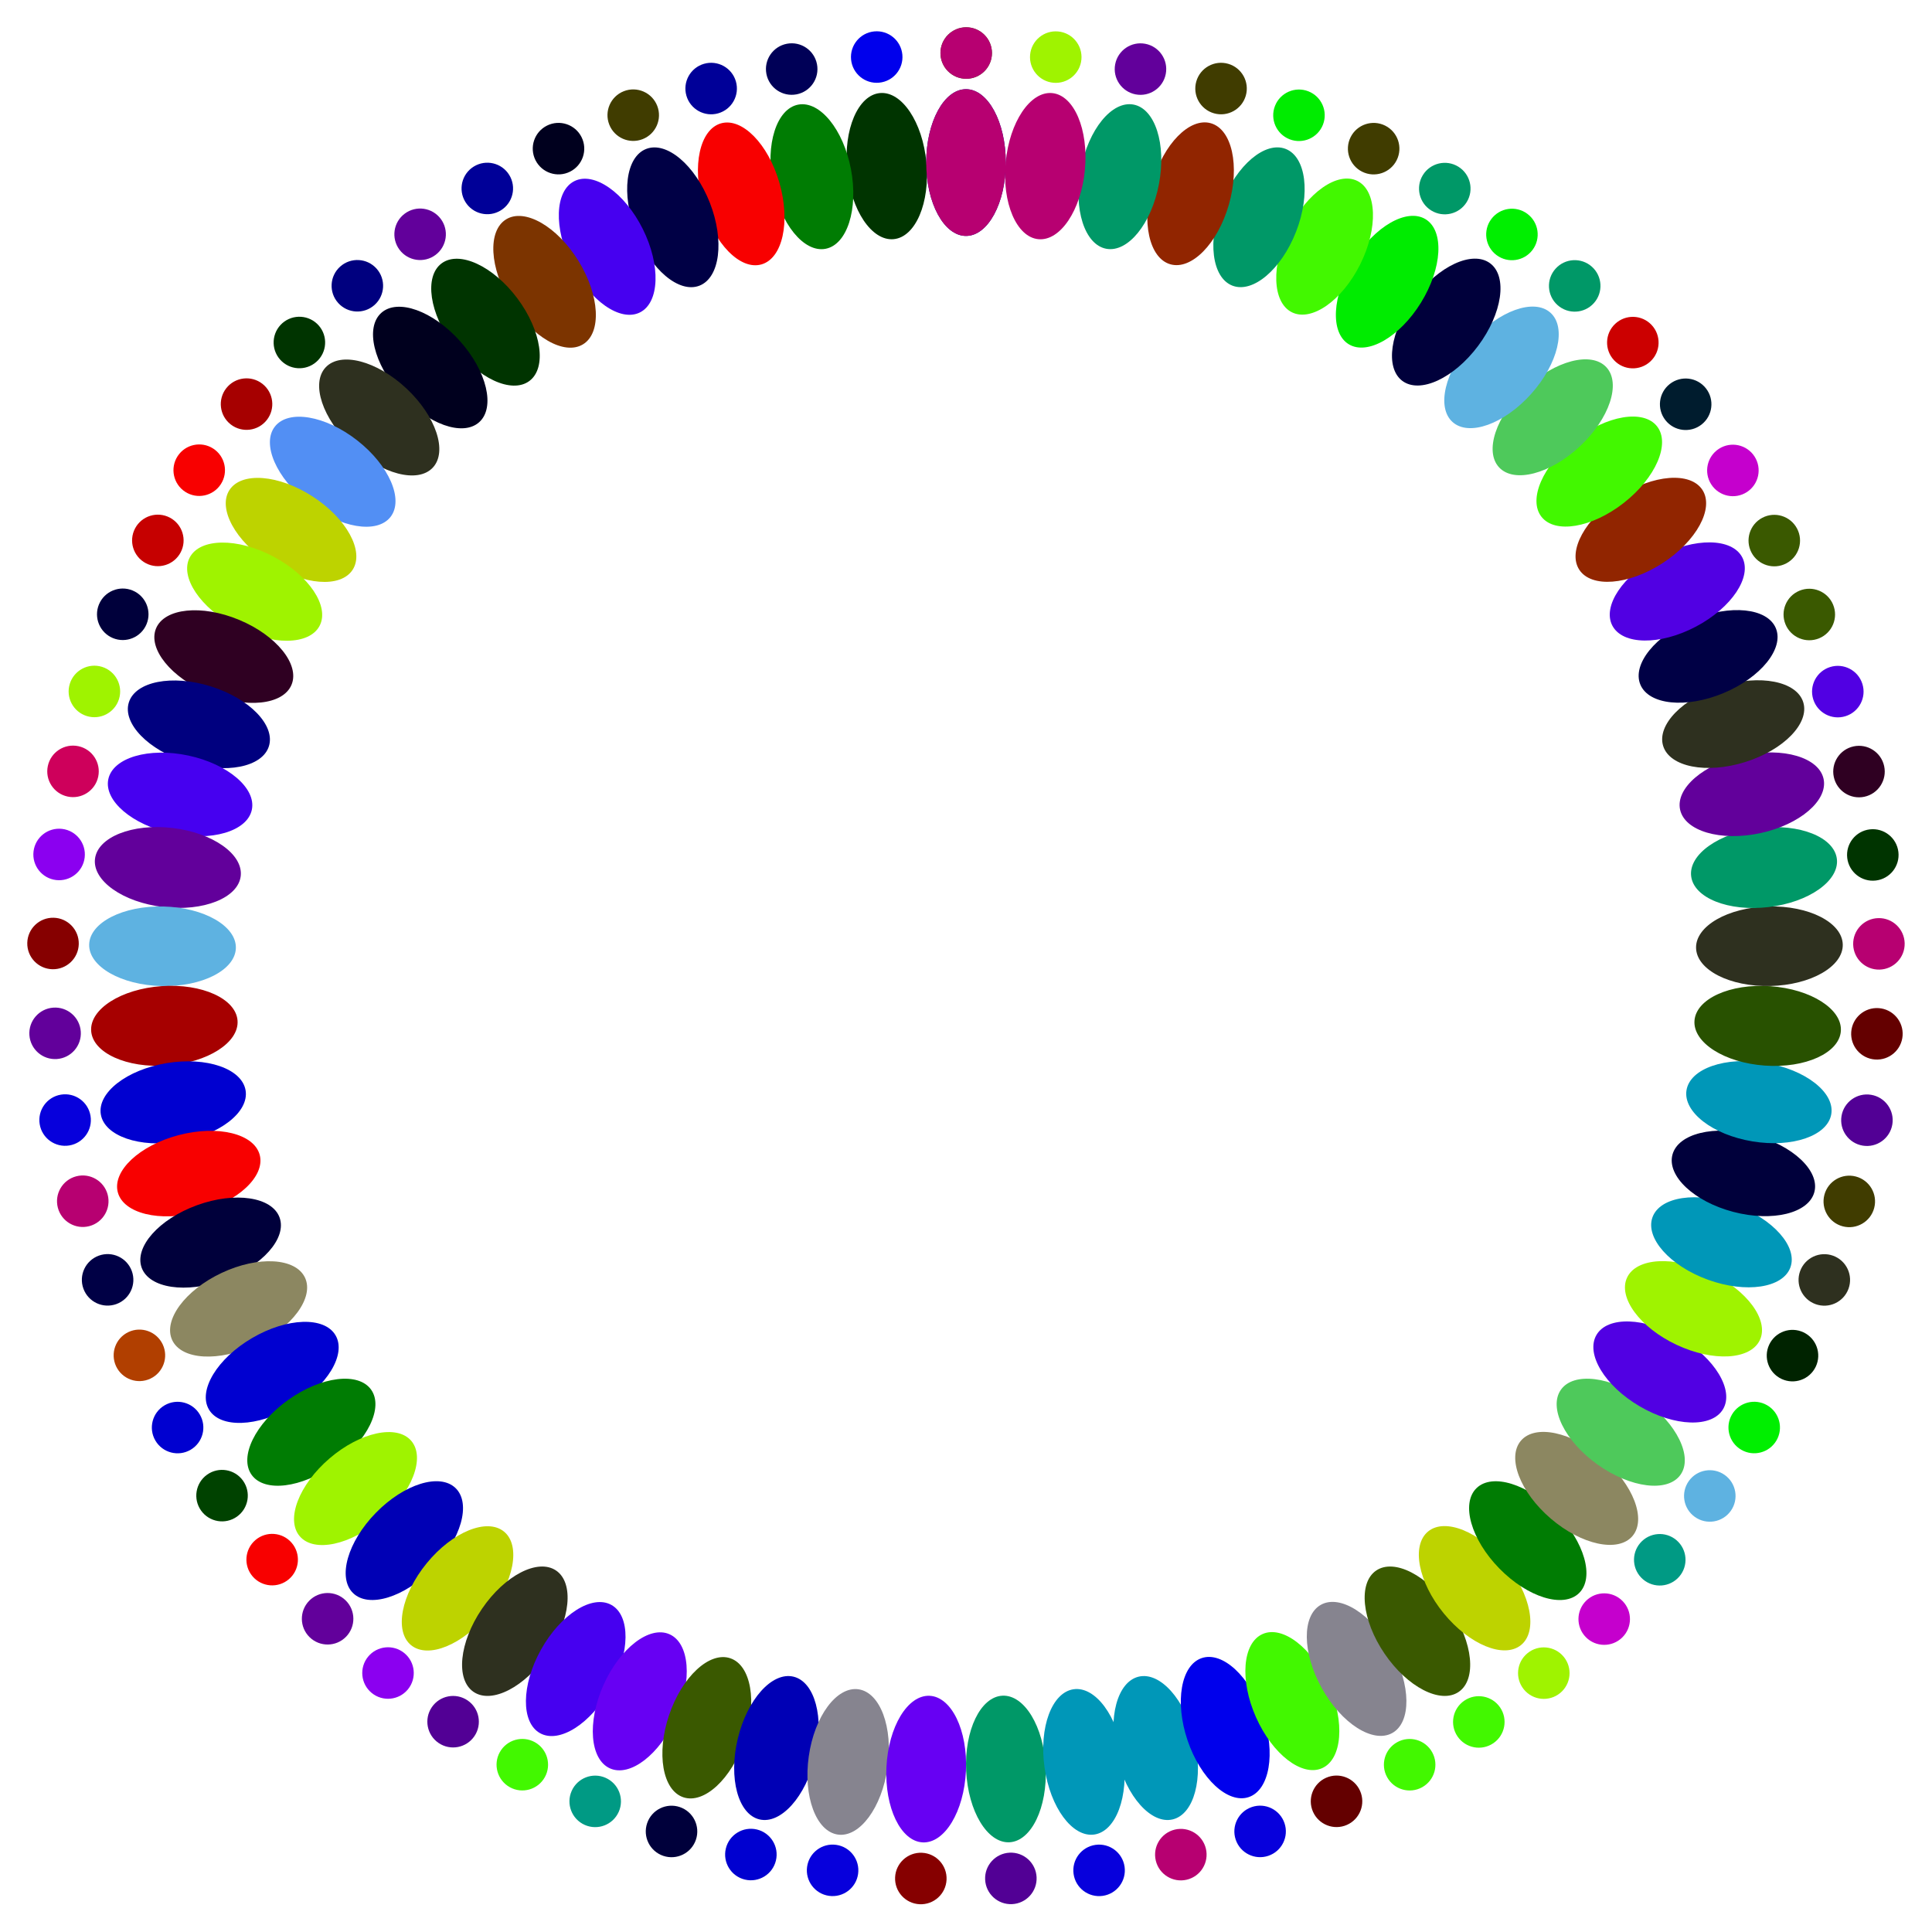
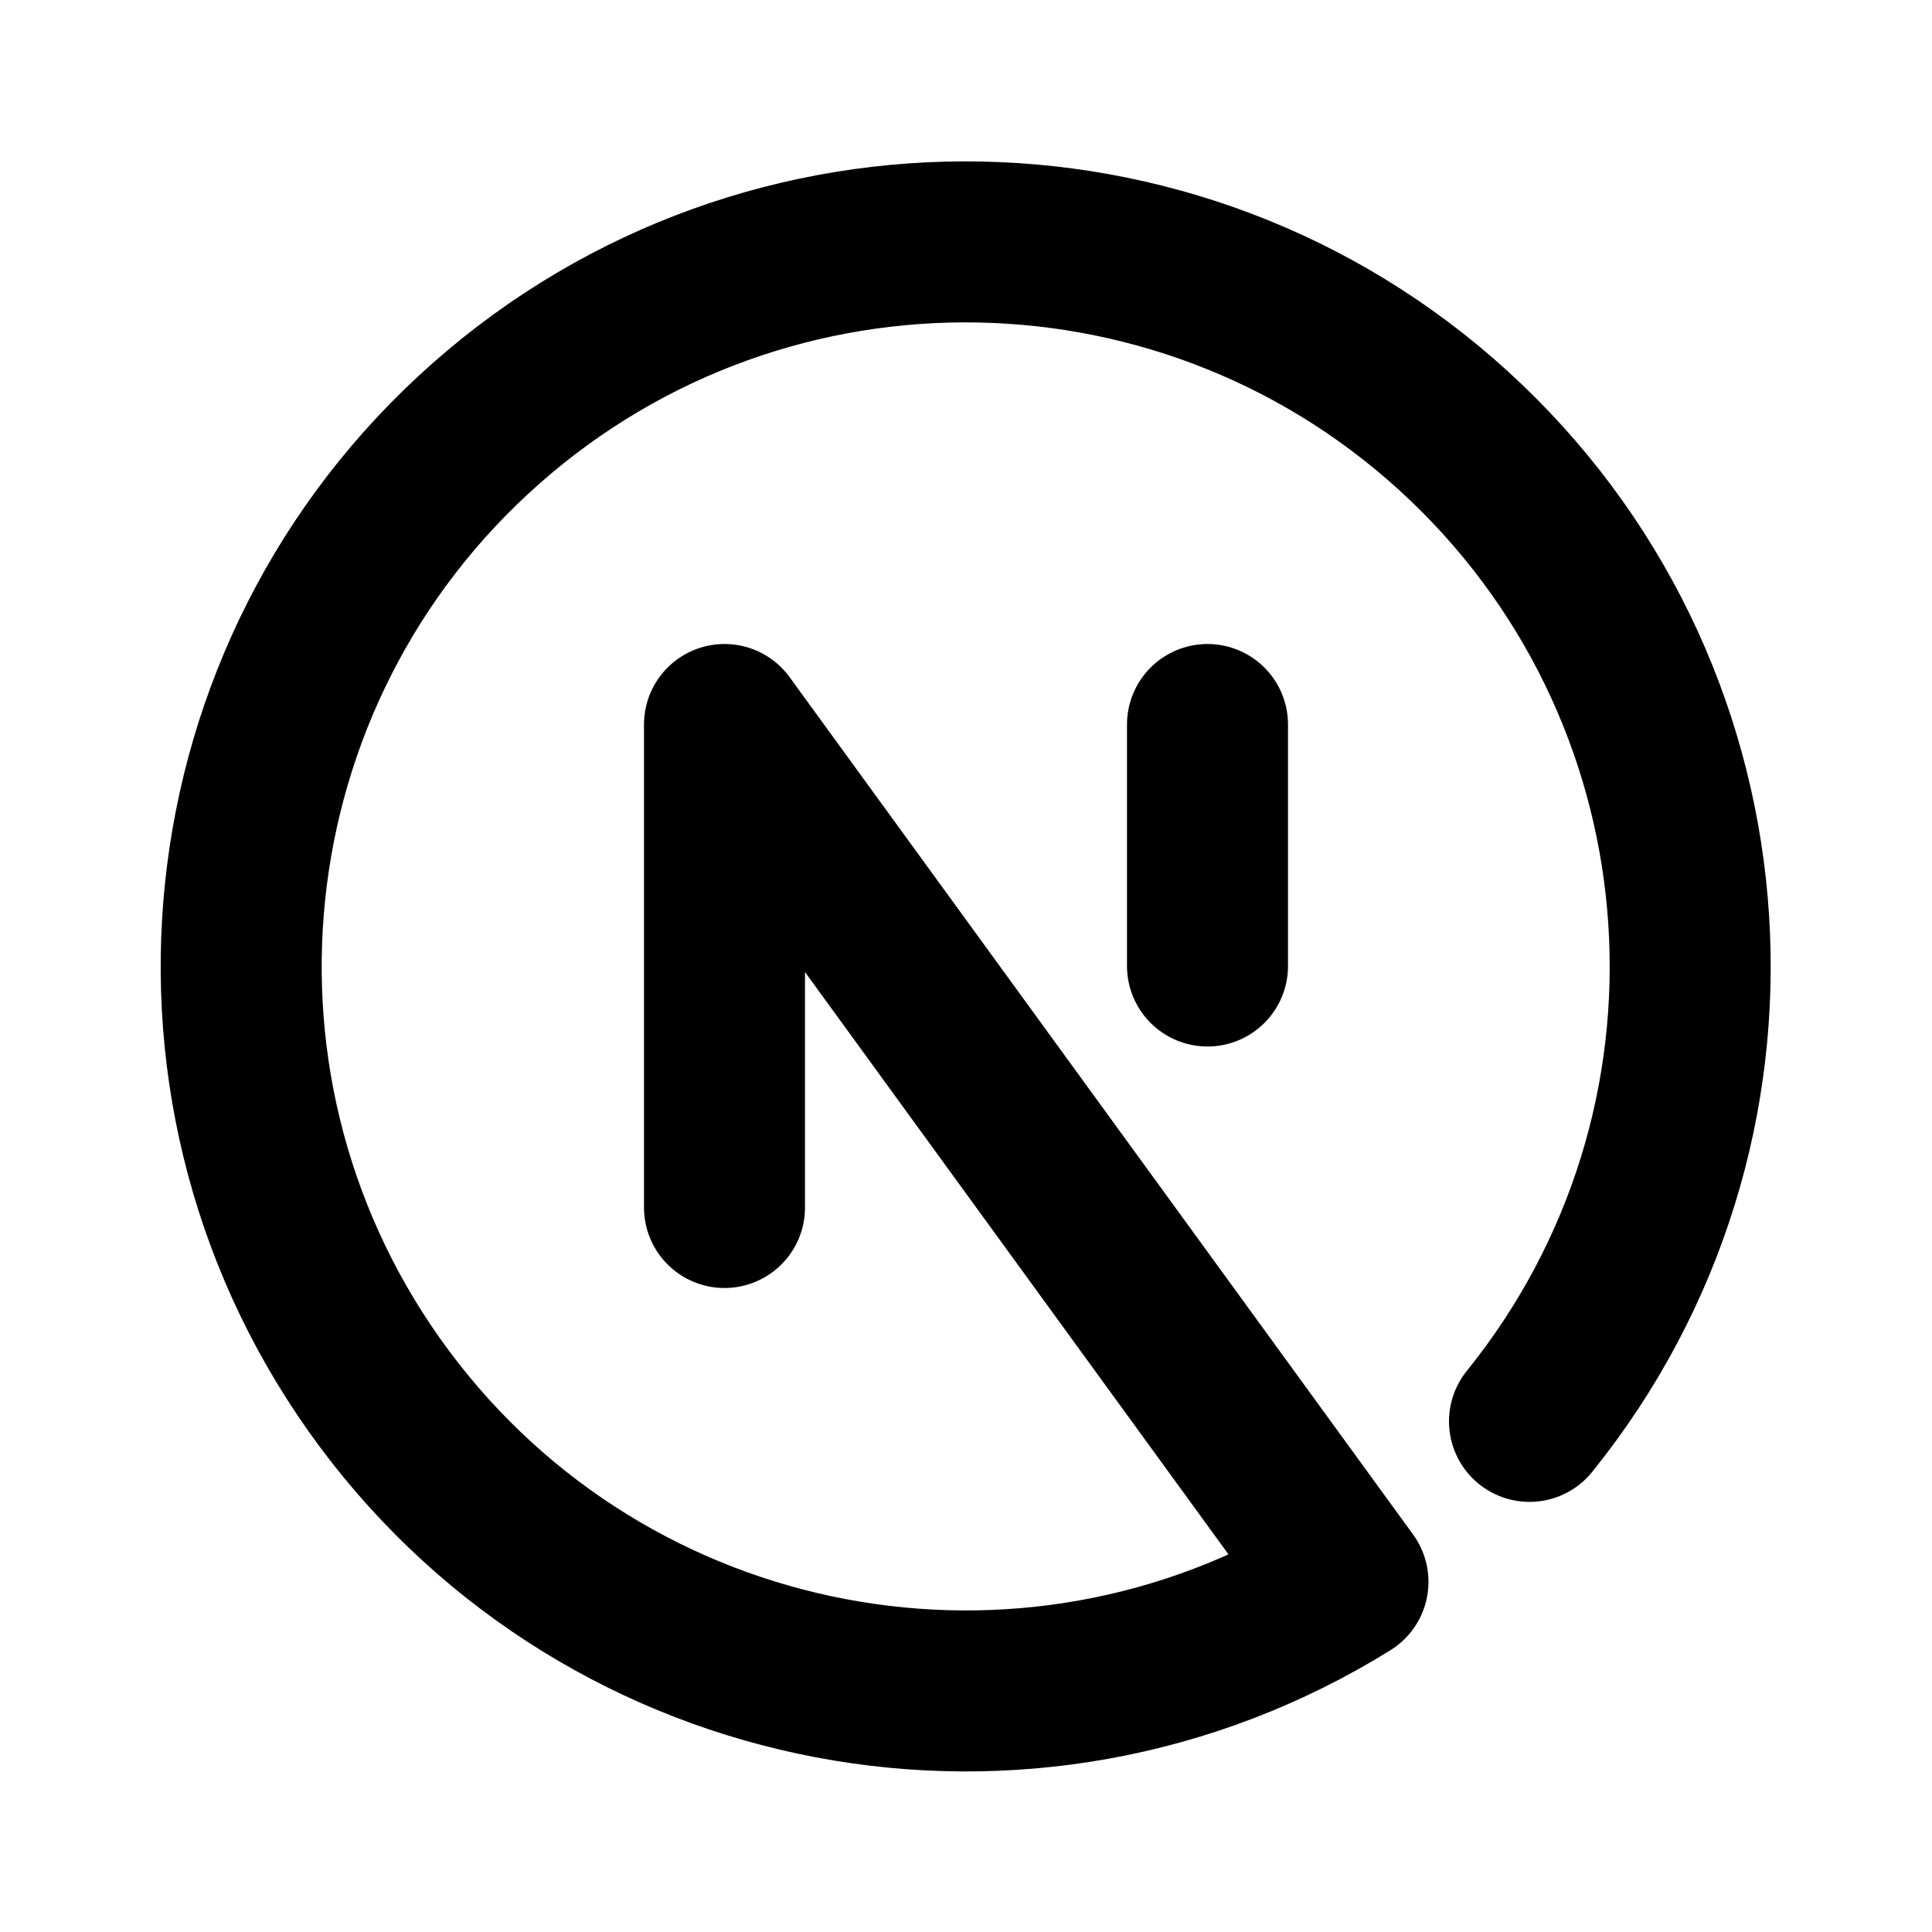
- <svg xmlns="http://www.w3.org/2000/svg" version="1.1" id="Layer_1" x="0px" y="0px" viewBox="0 0 1646.957 1646.506" enable-background="new 0 0 1646.957 1646.506" xml:space="preserve">
-   <g>
-     <circle fill="#3A5900" cx="823.655" cy="45.208" r="21.954" />
-     <ellipse fill="#000098" cx="823.476" cy="138.579" rx="33.918" ry="62.548" />
-     <ellipse transform="matrix(0.9956 -0.0938 0.0938 0.9956 -1.2709 70.2797)" fill="#0000EC" cx="747.359" cy="48.666" rx="21.954" ry="21.954" />
-     <ellipse transform="matrix(0.9956 -0.0938 0.0938 0.9956 -9.9498 71.4932)" fill="#003400" cx="755.935" cy="141.643" rx="33.918" ry="62.548" />
-     <ellipse transform="matrix(0.9825 -0.1862 0.1862 0.9825 0.8444 126.7063)" fill="#000057" cx="674.897" cy="58.858" rx="21.954" ry="21.954" />
-     <ellipse transform="matrix(0.9825 -0.1862 0.1862 0.9825 -15.9438 131.5166)" fill="#007C03" cx="692.109" cy="150.63" rx="33.918" ry="62.548" />
-     <ellipse transform="matrix(0.9611 -0.2763 0.2763 0.9611 2.7474 170.4462)" fill="#000098" cx="606.208" cy="75.474" rx="21.954" ry="21.954" />
-     <ellipse transform="matrix(0.9611 -0.2763 0.2763 0.9611 -21.0642 181.0238)" fill="#F80000" cx="631.838" cy="165.259" rx="33.918" ry="62.548" />
-     <ellipse transform="matrix(0.9317 -0.3632 0.3632 0.9317 1.1978 202.7563)" fill="#403C00" cx="539.813" cy="98.193" rx="21.954" ry="21.954" />
-     <ellipse transform="matrix(0.9317 -0.3632 0.3632 0.9317 -28.117 220.9567)" fill="#000045" cx="573.558" cy="185.253" rx="33.918" ry="62.548" />
-     <ellipse transform="matrix(0.895 -0.4461 0.4461 0.895 -6.5156 225.7052)" fill="#00001E" cx="476.095" cy="126.691" rx="21.954" ry="21.954" />
-     <ellipse transform="matrix(0.895 -0.4461 0.4461 0.895 -39.4731 253.0029)" fill="#4600F0" cx="517.591" cy="210.335" rx="33.918" ry="62.548" />
-     <ellipse transform="matrix(0.8513 -0.5246 0.5246 0.8513 -22.5149 241.8325)" fill="#000098" cx="415.426" cy="160.641" rx="21.954" ry="21.954" />
-     <ellipse transform="matrix(0.8513 -0.5246 0.5246 0.8513 -57.0066 279.2852)" fill="#7C3400" cx="464.261" cy="240.224" rx="33.918" ry="62.548" />
-     <ellipse transform="matrix(0.8012 -0.5983 0.5983 0.8012 -48.3124 253.9998)" fill="#62009B" cx="358.161" cy="199.719" rx="21.954" ry="21.954" />
-     <ellipse transform="matrix(0.8012 -0.5983 0.5983 0.8012 -82.0639 302.2338)" fill="#003400" cx="413.887" cy="274.638" rx="33.918" ry="62.548" />
-     <ellipse transform="matrix(0.7451 -0.6669 0.6669 0.7451 -84.818 265.2696)" fill="#00007F" cx="304.641" cy="243.601" rx="21.954" ry="21.954" />
-     <ellipse transform="matrix(0.7451 -0.6669 0.6669 0.7451 -115.4586 324.4773)" fill="#00001E" cx="366.781" cy="313.292" rx="33.918" ry="62.548" />
-     <ellipse transform="matrix(0.6833 -0.7302 0.7302 0.6833 -132.3552 278.8129)" fill="#003400" cx="255.196" cy="291.966" rx="21.954" ry="21.954" />
-     <ellipse transform="matrix(0.6833 -0.7302 0.7302 0.6833 -157.4775 348.7532)" fill="#2E301F" cx="323.251" cy="355.893" rx="33.918" ry="62.548" />
-     <ellipse transform="matrix(0.616 -0.7878 0.7878 0.616 -190.6719 297.8374)" fill="#A60000" cx="210.151" cy="344.487" rx="21.954" ry="21.954" />
-     <ellipse transform="matrix(0.616 -0.7878 0.7878 0.616 -207.8866 377.8347)" fill="#528FF4" cx="283.595" cy="402.143" rx="33.918" ry="62.548" />
-     <ellipse transform="matrix(0.5435 -0.8394 0.8394 0.5435 -258.9383 325.5234)" fill="#F80000" cx="169.828" cy="400.839" rx="21.954" ry="21.954" />
-     <ellipse transform="matrix(0.5435 -0.8394 0.8394 0.5435 -265.9313 414.4635)" fill="#BDD300" cx="248.107" cy="451.738" rx="33.918" ry="62.548" />
-     <ellipse transform="matrix(0.4662 -0.8847 0.8847 0.4662 -335.7327 364.9536)" fill="#C60000" cx="134.552" cy="460.681" rx="21.954" ry="21.954" />
-     <ellipse transform="matrix(0.4662 -0.8847 0.8847 0.4662 -330.3303 461.2792)" fill="#9FF300" cx="217.073" cy="504.367" rx="33.918" ry="62.548" />
-     <ellipse transform="matrix(0.3843 -0.9232 0.9232 0.3843 -419.0193 419.024)" fill="#00003B" cx="104.646" cy="523.664" rx="21.954" ry="21.954" />
-     <ellipse transform="matrix(0.3843 -0.9232 0.9232 0.3843 -399.2682 520.7361)" fill="#2F0022" cx="190.778" cy="559.712" rx="33.918" ry="62.548" />
-     <ellipse transform="matrix(0.2984 -0.9545 0.9545 0.2984 -506.1359 490.3273)" fill="#9FF300" cx="80.436" cy="589.42" rx="21.954" ry="21.954" />
-     <ellipse transform="matrix(0.2984 -0.9545 0.9545 0.2984 -470.3976 595.0017)" fill="#00007F" cx="169.501" cy="617.449" rx="33.918" ry="62.548" />
-     <ellipse transform="matrix(0.209 -0.9779 0.9779 0.209 -593.8072 581.0092)" fill="#CE005B" cx="62.249" cy="657.568" rx="21.954" ry="21.954" />
-     <ellipse transform="matrix(0.209 -0.9779 0.9779 0.209 -540.8653 685.8394)" fill="#4600F0" cx="153.521" cy="677.257" rx="33.918" ry="62.548" />
-     <ellipse transform="matrix(0.117 -0.9931 0.9931 0.117 -678.9127 693.2331)" fill="#8B00F0" cx="50.405" cy="728.424" rx="21.954" ry="21.954" />
-     <ellipse transform="matrix(0.117 -0.9931 0.9931 0.117 -608.082 795.1097)" fill="#62009B" cx="143.114" cy="739.529" rx="33.918" ry="62.548" />
-     <ellipse transform="matrix(0.0235 -0.9997 0.9997 0.0235 -759.9011 830.5895)" fill="#860000" cx="45.218" cy="804.279" rx="21.954" ry="21.954" />
-     <ellipse transform="matrix(0.0235 -0.9997 0.9997 0.0235 -671.1235 926.2211)" fill="#5EB2E1" cx="138.559" cy="806.65" rx="33.918" ry="62.548" />
-     <ellipse transform="matrix(0.9975 -0.0704 0.0704 0.9975 -61.8873 5.4894)" fill="#62009B" cx="46.948" cy="880.894" rx="21.954" ry="21.954" />
-     <ellipse transform="matrix(0.9975 -0.0704 0.0704 0.9975 -61.2062 12.0302)" fill="#A60000" cx="140.1" cy="874.5" rx="62.548" ry="33.918" />
-     <ellipse transform="matrix(0.9866 -0.1633 0.1633 0.9866 -155.1546 21.8735)" fill="#0700DC" cx="55.485" cy="954.783" rx="21.954" ry="21.954" />
-     <ellipse transform="matrix(0.9866 -0.1633 0.1633 0.9866 -151.4573 36.7173)" fill="#0000D0" cx="147.632" cy="939.713" rx="62.548" ry="33.918" />
-     <ellipse transform="matrix(0.9672 -0.2541 0.2541 0.9672 -257.8463 51.5182)" fill="#B70071" cx="70.524" cy="1023.983" rx="21.954" ry="21.954" />
-     <ellipse transform="matrix(0.9672 -0.2541 0.2541 0.9672 -248.8982 73.7011)" fill="#F80000" cx="160.877" cy="1000.433" rx="62.548" ry="33.918" />
-     <ellipse transform="matrix(0.9398 -0.3418 0.3418 0.9398 -367.3872 97.0726)" fill="#000045" cx="91.748" cy="1090.988" rx="21.954" ry="21.954" />
-     <ellipse transform="matrix(0.9398 -0.3418 0.3418 0.9398 -351.2465 125.1744)" fill="#00003B" cx="179.556" cy="1059.24" rx="62.548" ry="33.918" />
-     <ellipse transform="matrix(0.9048 -0.4258 0.4258 0.9048 -480.6516 160.5664)" fill="#B13F00" cx="118.831" cy="1155.411" rx="21.954" ry="21.954" />
-     <ellipse transform="matrix(0.9048 -0.4258 0.4258 0.9048 -455.7441 192.8027)" fill="#8C8761" cx="203.392" cy="1115.816" rx="62.548" ry="33.918" />
-     <ellipse transform="matrix(0.8629 -0.5054 0.5054 0.8629 -594.299 243.4368)" fill="#0000D0" cx="151.449" cy="1216.876" rx="21.954" ry="21.954" />
-     <ellipse transform="matrix(0.8629 -0.5054 0.5054 0.8629 -559.4608 277.7531)" fill="#0000D0" cx="232.105" cy="1169.835" rx="62.548" ry="33.918" />
-     <ellipse transform="matrix(0.8143 -0.5804 0.5804 0.8143 -704.8655 346.5719)" fill="#004200" cx="189.276" cy="1275.024" rx="21.954" ry="21.954" />
-     <ellipse transform="matrix(0.8143 -0.5804 0.5804 0.8143 -659.3619 380.7281)" fill="#007C03" cx="265.415" cy="1220.978" rx="62.548" ry="33.918" />
-     <ellipse transform="matrix(0.7597 -0.6503 0.6503 0.7597 -808.8142 470.3538)" fill="#F80000" cx="231.987" cy="1329.512" rx="21.954" ry="21.954" />
-     <ellipse transform="matrix(0.7597 -0.6503 0.6503 0.7597 -752.3443 501.9973)" fill="#9FF300" cx="303.036" cy="1268.929" rx="62.548" ry="33.918" />
-     <ellipse transform="matrix(0.6992 -0.7149 0.7149 0.6992 -902.5532 614.6831)" fill="#62009B" cx="279.261" cy="1380.007" rx="21.954" ry="21.954" />
-     <ellipse transform="matrix(0.6992 -0.7149 0.7149 0.6992 -835.2498 641.4106)" fill="#0000B5" cx="344.678" cy="1313.382" rx="62.548" ry="33.918" />
-     <ellipse transform="matrix(0.6333 -0.7739 0.7739 0.6333 -982.4381 778.9724)" fill="#8B00F0" cx="330.774" cy="1426.182" rx="21.954" ry="21.954" />
-     <ellipse transform="matrix(0.6333 -0.7739 0.7739 0.6333 -904.8679 798.3849)" fill="#BDD300" cx="390.044" cy="1354.034" rx="62.548" ry="33.918" />
-     <ellipse transform="matrix(0.5621 -0.8271 0.8271 0.5621 -1044.778 962.1038)" fill="#520095" cx="386.199" cy="1467.715" rx="21.954" ry="21.954" />
-     <ellipse transform="matrix(0.5621 -0.8271 0.8271 0.5621 -957.9446 971.8627)" fill="#2E301F" cx="438.832" cy="1390.592" rx="62.548" ry="33.918" />
-     <ellipse transform="matrix(0.486 -0.874 0.874 0.486 -1085.863 1162.353)" fill="#42F800" cx="445.201" cy="1504.284" rx="21.954" ry="21.954" />
-     <ellipse transform="matrix(0.486 -0.874 0.874 0.486 -991.2133 1160.243)" fill="#4600F0" cx="490.732" cy="1422.766" rx="62.548" ry="33.918" />
-     <ellipse transform="matrix(0.4052 -0.9142 0.9142 0.4052 -1102.037 1377.295)" fill="#009A84" cx="507.433" cy="1535.563" rx="21.954" ry="21.954" />
-     <ellipse transform="matrix(0.4052 -0.9142 0.9142 0.4052 -1001.46 1361.299)" fill="#6700F3" cx="545.428" cy="1450.272" rx="62.548" ry="33.918" />
-     <ellipse transform="matrix(0.3202 -0.9473 0.9473 0.3202 -1089.822 1603.702)" fill="#00003B" cx="572.531" cy="1561.227" rx="21.954" ry="21.954" />
-     <ellipse transform="matrix(0.3202 -0.9473 0.9473 0.3202 -985.6392 1572.093)" fill="#3A5900" cx="602.598" cy="1472.829" rx="62.548" ry="33.918" />
-     <ellipse transform="matrix(0.2316 -0.9728 0.9728 0.2316 -1046.106 1837.476)" fill="#0000D0" cx="640.117" cy="1580.951" rx="21.954" ry="21.954" />
-     <ellipse transform="matrix(0.2316 -0.9728 0.9728 0.2316 -941.0336 1788.921)" fill="#0000B5" cx="661.917" cy="1490.16" rx="62.548" ry="33.918" />
-     <ellipse transform="matrix(0.1402 -0.9901 0.9901 0.1402 -968.3827 2073.638)" fill="#0700DC" cx="709.802" cy="1594.41" rx="21.954" ry="21.954" />
-     <ellipse transform="matrix(0.1402 -0.9901 0.9901 0.1402 -865.4637 2007.311)" fill="#86848F" cx="723.07" cy="1501.986" rx="62.548" ry="33.918" />
-     <ellipse transform="matrix(0.047 -0.9989 0.9989 0.047 -851.4475 2310.163)" fill="#860000" cx="784.938" cy="1601.29" rx="21.954" ry="21.954" />
-     <ellipse transform="matrix(0.047 -0.9989 0.9989 0.047 -753.9419 2225.84)" fill="#6700F3" cx="789.5" cy="1508.03" rx="62.548" ry="33.918" />
-     <ellipse transform="matrix(0.9989 -0.047 0.047 0.9989 -74.2487 42.2315)" fill="#520095" cx="861.659" cy="1601.298" rx="21.954" ry="21.954" />
-     <ellipse transform="matrix(0.9989 -0.047 0.047 0.9989 -69.8729 41.931)" fill="#009867" cx="857.452" cy="1508.022" rx="33.918" ry="62.548" />
-     <ellipse transform="matrix(0.9901 -0.1402 0.1402 0.9901 -214.3086 147.1302)" fill="#0700DC" cx="936.975" cy="1594.435" rx="21.954" ry="21.954" />
-     <ellipse transform="matrix(0.9901 -0.1402 0.1402 0.9901 -201.4699 144.4056)" fill="#0097B8" cx="924.059" cy="1501.961" rx="33.918" ry="62.548" />
-     <ellipse transform="matrix(0.9728 -0.2316 0.2316 0.9728 -338.8187 276.1604)" fill="#B70071" cx="1006.662" cy="1580.992" rx="21.954" ry="21.954" />
-     <ellipse transform="matrix(0.9728 -0.2316 0.2316 0.9728 -318.3537 268.72)" fill="#0097B8" cx="985.209" cy="1490.118" rx="33.918" ry="62.548" />
-     <ellipse transform="matrix(0.9473 -0.3202 0.3202 0.9473 -443.3688 426.1843)" fill="#0700DC" cx="1074.253" cy="1561.284" rx="21.954" ry="21.954" />
-     <ellipse transform="matrix(0.9473 -0.3202 0.3202 0.9473 -416.5921 412.0046)" fill="#0000EC" cx="1044.524" cy="1472.772" rx="33.918" ry="62.548" />
-     <ellipse transform="matrix(0.9142 -0.4052 0.4052 0.9142 -524.4951 593.3477)" fill="#640000" cx="1139.357" cy="1535.635" rx="21.954" ry="21.954" />
-     <ellipse transform="matrix(0.9142 -0.4052 0.4052 0.9142 -493.1088 570.7575)" fill="#42F800" cx="1101.688" cy="1450.199" rx="33.918" ry="62.548" />
-     <ellipse transform="matrix(0.874 -0.486 0.486 0.874 -579.6427 773.5137)" fill="#42F800" cx="1201.596" cy="1504.37" rx="21.954" ry="21.954" />
-     <ellipse transform="matrix(0.874 -0.486 0.486 0.874 -545.6423 741.2439)" fill="#86848F" cx="1156.377" cy="1422.679" rx="33.918" ry="62.548" />
-     <ellipse transform="matrix(0.8271 -0.5621 0.5621 0.8271 -607.0693 962.4462)" fill="#42F800" cx="1260.606" cy="1467.815" rx="21.954" ry="21.954" />
-     <ellipse transform="matrix(0.8271 -0.5621 0.5621 0.8271 -572.6558 919.6541)" fill="#3A5900" cx="1208.268" cy="1390.491" rx="33.918" ry="62.548" />
-     <ellipse transform="matrix(0.7739 -0.6333 0.6333 0.7739 -605.7234 1155.92)" fill="#9FF300" cx="1316.041" cy="1426.295" rx="21.954" ry="21.954" />
-     <ellipse transform="matrix(0.7739 -0.6333 0.6333 0.7739 -573.2274 1102.196)" fill="#BDD300" cx="1257.047" cy="1353.921" rx="33.918" ry="62.548" />
-     <ellipse transform="matrix(0.7149 -0.6992 0.6992 0.7149 -575.1328 1349.762)" fill="#C500CD" cx="1367.564" cy="1380.131" rx="21.954" ry="21.954" />
-     <ellipse transform="matrix(0.7149 -0.6992 0.6992 0.7149 -546.9503 1285.131)" fill="#007C03" cx="1302.402" cy="1313.257" rx="33.918" ry="62.548" />
-     <ellipse transform="matrix(0.6503 -0.7597 0.7597 0.6503 -515.3265 1539.843)" fill="#009A84" cx="1414.85" cy="1329.648" rx="21.954" ry="21.954" />
-     <ellipse transform="matrix(0.6503 -0.7597 0.7597 0.6503 -493.8626 1464.763)" fill="#8C8761" cx="1344.032" cy="1268.794" rx="33.918" ry="62.548" />
-     <ellipse transform="matrix(0.5804 -0.8143 0.8143 0.5804 -426.805 1722.042)" fill="#5EB2E1" cx="1457.574" cy="1275.169" rx="21.954" ry="21.954" />
-     <ellipse transform="matrix(0.5804 -0.8143 0.8143 0.5804 -414.4189 1637.407)" fill="#4EC95B" cx="1381.641" cy="1220.833" rx="33.918" ry="62.548" />
-     <ellipse transform="matrix(0.5054 -0.8629 0.8629 0.5054 -310.5639 1892.21)" fill="#00EF00" cx="1495.414" cy="1217.03" rx="21.954" ry="21.954" />
-     <ellipse transform="matrix(0.5054 -0.8629 0.8629 0.5054 -309.5087 1799.354)" fill="#5100E3" cx="1414.938" cy="1169.682" rx="33.918" ry="62.548" />
-     <ellipse transform="matrix(0.4258 -0.9048 0.9048 0.4258 -168.1674 2046.152)" fill="#002300" cx="1528.046" cy="1155.572" rx="21.954" ry="21.954" />
-     <ellipse transform="matrix(0.4258 -0.9048 0.9048 0.4258 -180.5172 1946.856)" fill="#9FF300" cx="1443.637" cy="1115.655" rx="33.918" ry="62.548" />
-     <ellipse transform="matrix(0.3418 -0.9398 0.9398 0.3418 -1.8567 2179.66)" fill="#2E301F" cx="1555.144" cy="1091.156" rx="21.954" ry="21.954" />
-     <ellipse transform="matrix(0.3418 -0.9398 0.9398 0.3418 -29.4204 2076.139)" fill="#0097B8" cx="1467.458" cy="1059.073" rx="33.918" ry="62.548" />
-     <ellipse transform="matrix(0.2541 -0.9672 0.9672 0.2541 185.327 2288.608)" fill="#403C00" cx="1576.384" cy="1024.155" rx="21.954" ry="21.954" />
-     <ellipse transform="matrix(0.2541 -0.9672 0.9672 0.2541 141.1083 2183.484)" fill="#00003B" cx="1486.121" cy="1000.26" rx="33.918" ry="62.548" />
-     <ellipse transform="matrix(0.1633 -0.9866 0.9866 0.1633 389.4426 2369.111)" fill="#520095" cx="1591.439" cy="954.958" rx="21.954" ry="21.954" />
-     <ellipse transform="matrix(0.1633 -0.9866 0.9866 0.1633 327.6047 2265.354)" fill="#0097B8" cx="1499.35" cy="939.537" rx="33.918" ry="62.548" />
-     <ellipse transform="matrix(0.0704 -0.9975 0.9975 0.0704 608.3099 2415.245)" fill="#640000" cx="1599.993" cy="881.249" rx="21.954" ry="21.954" />
-     <ellipse transform="matrix(0.0704 -0.9975 0.9975 0.0704 528.4708 2316.074)" fill="#285100" cx="1506.866" cy="874.5" rx="33.918" ry="62.548" />
-     <ellipse transform="matrix(0.9997 -0.0235 0.0235 0.9997 -18.4608 37.8508)" fill="#B70071" cx="1601.739" cy="804.635" rx="21.954" ry="21.954" />
-     <ellipse transform="matrix(0.9997 -0.0235 0.0235 0.9997 -18.5339 35.6584)" fill="#2E301F" cx="1508.39" cy="806.65" rx="62.548" ry="33.918" />
-     <ellipse transform="matrix(0.9931 -0.117 0.117 0.9931 -74.3194 191.859)" fill="#003400" cx="1596.569" cy="728.778" rx="21.954" ry="21.954" />
-     <ellipse transform="matrix(0.9931 -0.117 0.117 0.9931 -76.2149 181.078)" fill="#009867" cx="1503.818" cy="739.529" rx="62.548" ry="33.918" />
-     <ellipse transform="matrix(0.9779 -0.209 0.209 0.9779 -102.4706 345.7393)" fill="#2F0022" cx="1584.742" cy="657.742" rx="21.954" ry="21.954" />
-     <ellipse transform="matrix(0.9779 -0.209 0.209 0.9779 -108.5301 327.0749)" fill="#62009B" cx="1493.395" cy="677.083" rx="62.548" ry="33.918" />
-     <ellipse transform="matrix(0.9545 -0.2984 0.2984 0.9545 -104.5592 494.2729)" fill="#5100E3" cx="1566.57" cy="589.59" rx="21.954" ry="21.954" />
-     <ellipse transform="matrix(0.9545 -0.2984 0.2984 0.9545 -116.8826 468.928)" fill="#2E301F" cx="1477.398" cy="617.279" rx="62.548" ry="33.918" />
-     <ellipse transform="matrix(0.9232 -0.3843 0.3843 0.9232 -82.8644 632.9783)" fill="#3A5900" cx="1542.376" cy="523.828" rx="21.954" ry="21.954" />
-     <ellipse transform="matrix(0.9232 -0.3843 0.3843 0.9232 -103.2167 602.5673)" fill="#000045" cx="1456.106" cy="559.547" rx="62.548" ry="33.918" />
-     <ellipse transform="matrix(0.8847 -0.4662 0.4662 0.8847 -40.4267 758.2419)" fill="#3A5900" cx="1512.484" cy="460.839" rx="21.954" ry="21.954" />
-     <ellipse transform="matrix(0.8847 -0.4662 0.4662 0.8847 -70.1806 724.6954)" fill="#5100E3" cx="1429.797" cy="504.21" rx="62.548" ry="33.918" />
-     <ellipse transform="matrix(0.8394 -0.5435 0.5435 0.8394 19.3074 867.3157)" fill="#C500CD" cx="1477.221" cy="400.988" rx="21.954" ry="21.954" />
-     <ellipse transform="matrix(0.8394 -0.5435 0.5435 0.8394 -20.7988 832.7909)" fill="#912500" cx="1398.75" cy="451.589" rx="62.548" ry="33.918" />
-     <ellipse transform="matrix(0.7878 -0.616 0.616 0.7878 92.6859 958.2568)" fill="#001C2E" cx="1436.912" cy="344.628" rx="21.954" ry="21.954" />
-     <ellipse transform="matrix(0.7878 -0.616 0.616 0.7878 41.7095 925.0583)" fill="#42F800" cx="1363.248" cy="402.003" rx="62.548" ry="33.918" />
-     <ellipse transform="matrix(0.7302 -0.6833 0.6833 0.7302 175.9897 1029.835)" fill="#CC0000" cx="1391.879" cy="292.096" rx="21.954" ry="21.954" />
-     <ellipse transform="matrix(0.7302 -0.6833 0.6833 0.7302 114.0593 1000.348)" fill="#4EC95B" cx="1323.58" cy="355.763" rx="62.548" ry="33.918" />
-     <ellipse transform="matrix(0.6669 -0.7451 0.7451 0.6669 265.5132 1081.441)" fill="#009867" cx="1342.445" cy="243.72" rx="21.954" ry="21.954" />
-     <ellipse transform="matrix(0.6669 -0.7451 0.7451 0.6669 192.9783 1058.073)" fill="#5EB2E1" cx="1280.039" cy="313.173" rx="62.548" ry="33.918" />
-     <ellipse transform="matrix(0.5983 -0.8012 0.8012 0.5983 357.6002 1113.006)" fill="#00EF00" cx="1288.934" cy="199.826" rx="21.954" ry="21.954" />
-     <ellipse transform="matrix(0.5983 -0.8012 0.8012 0.5983 275.2455 1098.134)" fill="#00003B" cx="1232.924" cy="274.532" rx="62.548" ry="33.918" />
-     <ellipse transform="matrix(0.5246 -0.8513 0.8513 0.5246 448.6537 1124.965)" fill="#009867" cx="1231.678" cy="160.734" rx="21.954" ry="21.954" />
-     <ellipse transform="matrix(0.5246 -0.8513 0.8513 0.5246 357.7039 1120.874)" fill="#00EC00" cx="1182.54" cy="240.13" rx="62.548" ry="33.918" />
-     <ellipse transform="matrix(0.4461 -0.895 0.895 0.4461 535.1395 1118.239)" fill="#403C00" cx="1171.017" cy="126.77" rx="21.954" ry="21.954" />
-     <ellipse transform="matrix(0.4461 -0.895 0.895 0.4461 437.2628 1127.056)" fill="#42F800" cx="1129.202" cy="210.255" rx="62.548" ry="33.918" />
-     <ellipse transform="matrix(0.3632 -0.9317 0.9317 0.3632 613.6019 1094.268)" fill="#00EC00" cx="1107.306" cy="98.257" rx="21.954" ry="21.954" />
-     <ellipse transform="matrix(0.3632 -0.9317 0.9317 0.3632 510.906 1117.877)" fill="#009867" cx="1073.229" cy="185.188" rx="62.548" ry="33.918" />
-     <ellipse transform="matrix(0.2763 -0.9611 0.9611 0.2763 680.7071 1055.043)" fill="#403C00" cx="1040.916" cy="75.523" rx="21.954" ry="21.954" />
-     <ellipse transform="matrix(0.2763 -0.9611 0.9611 0.2763 575.7171 1094.987)" fill="#912500" cx="1014.944" cy="165.21" rx="62.548" ry="33.918" />
-     <ellipse transform="matrix(0.1862 -0.9825 0.9825 0.1862 733.3246 1003.15)" fill="#62009B" cx="972.231" cy="58.891" rx="21.954" ry="21.954" />
-     <ellipse transform="matrix(0.1862 -0.9825 0.9825 0.1862 628.9317 1060.523)" fill="#009867" cx="954.669" cy="150.596" rx="62.548" ry="33.918" />
-     <ellipse transform="matrix(0.0938 -0.9956 0.9956 0.0938 767.1095 940.1039)" fill="#9FF300" cx="899.949" cy="48.683" rx="21.954" ry="21.954" />
-     <ellipse transform="matrix(0.0938 -0.9956 0.9956 0.0938 666.4818 1015.442)" fill="#B70071" cx="891.018" cy="141.626" rx="62.548" ry="33.918" />
-     <circle fill="#B70071" cx="823.655" cy="45.208" r="21.954" />
-     <ellipse fill="#B70071" cx="823.476" cy="138.579" rx="33.918" ry="62.548" />
-   </g>
+ <svg xmlns="http://www.w3.org/2000/svg" class="icon icon-tabler icon-tabler-brand-nextjs" width="24" height="24" viewBox="0 0 24 24" stroke-width="2" stroke="currentColor" fill="none" stroke-linecap="round" stroke-linejoin="round">
+   <path stroke="none" d="M0 0h24v24H0z" fill="none" />
+   <path d="M9 15v-6l7.745 10.65a9 9 0 1 1 2.255 -1.993" />
+   <path d="M15 12v-3" />
</svg>
